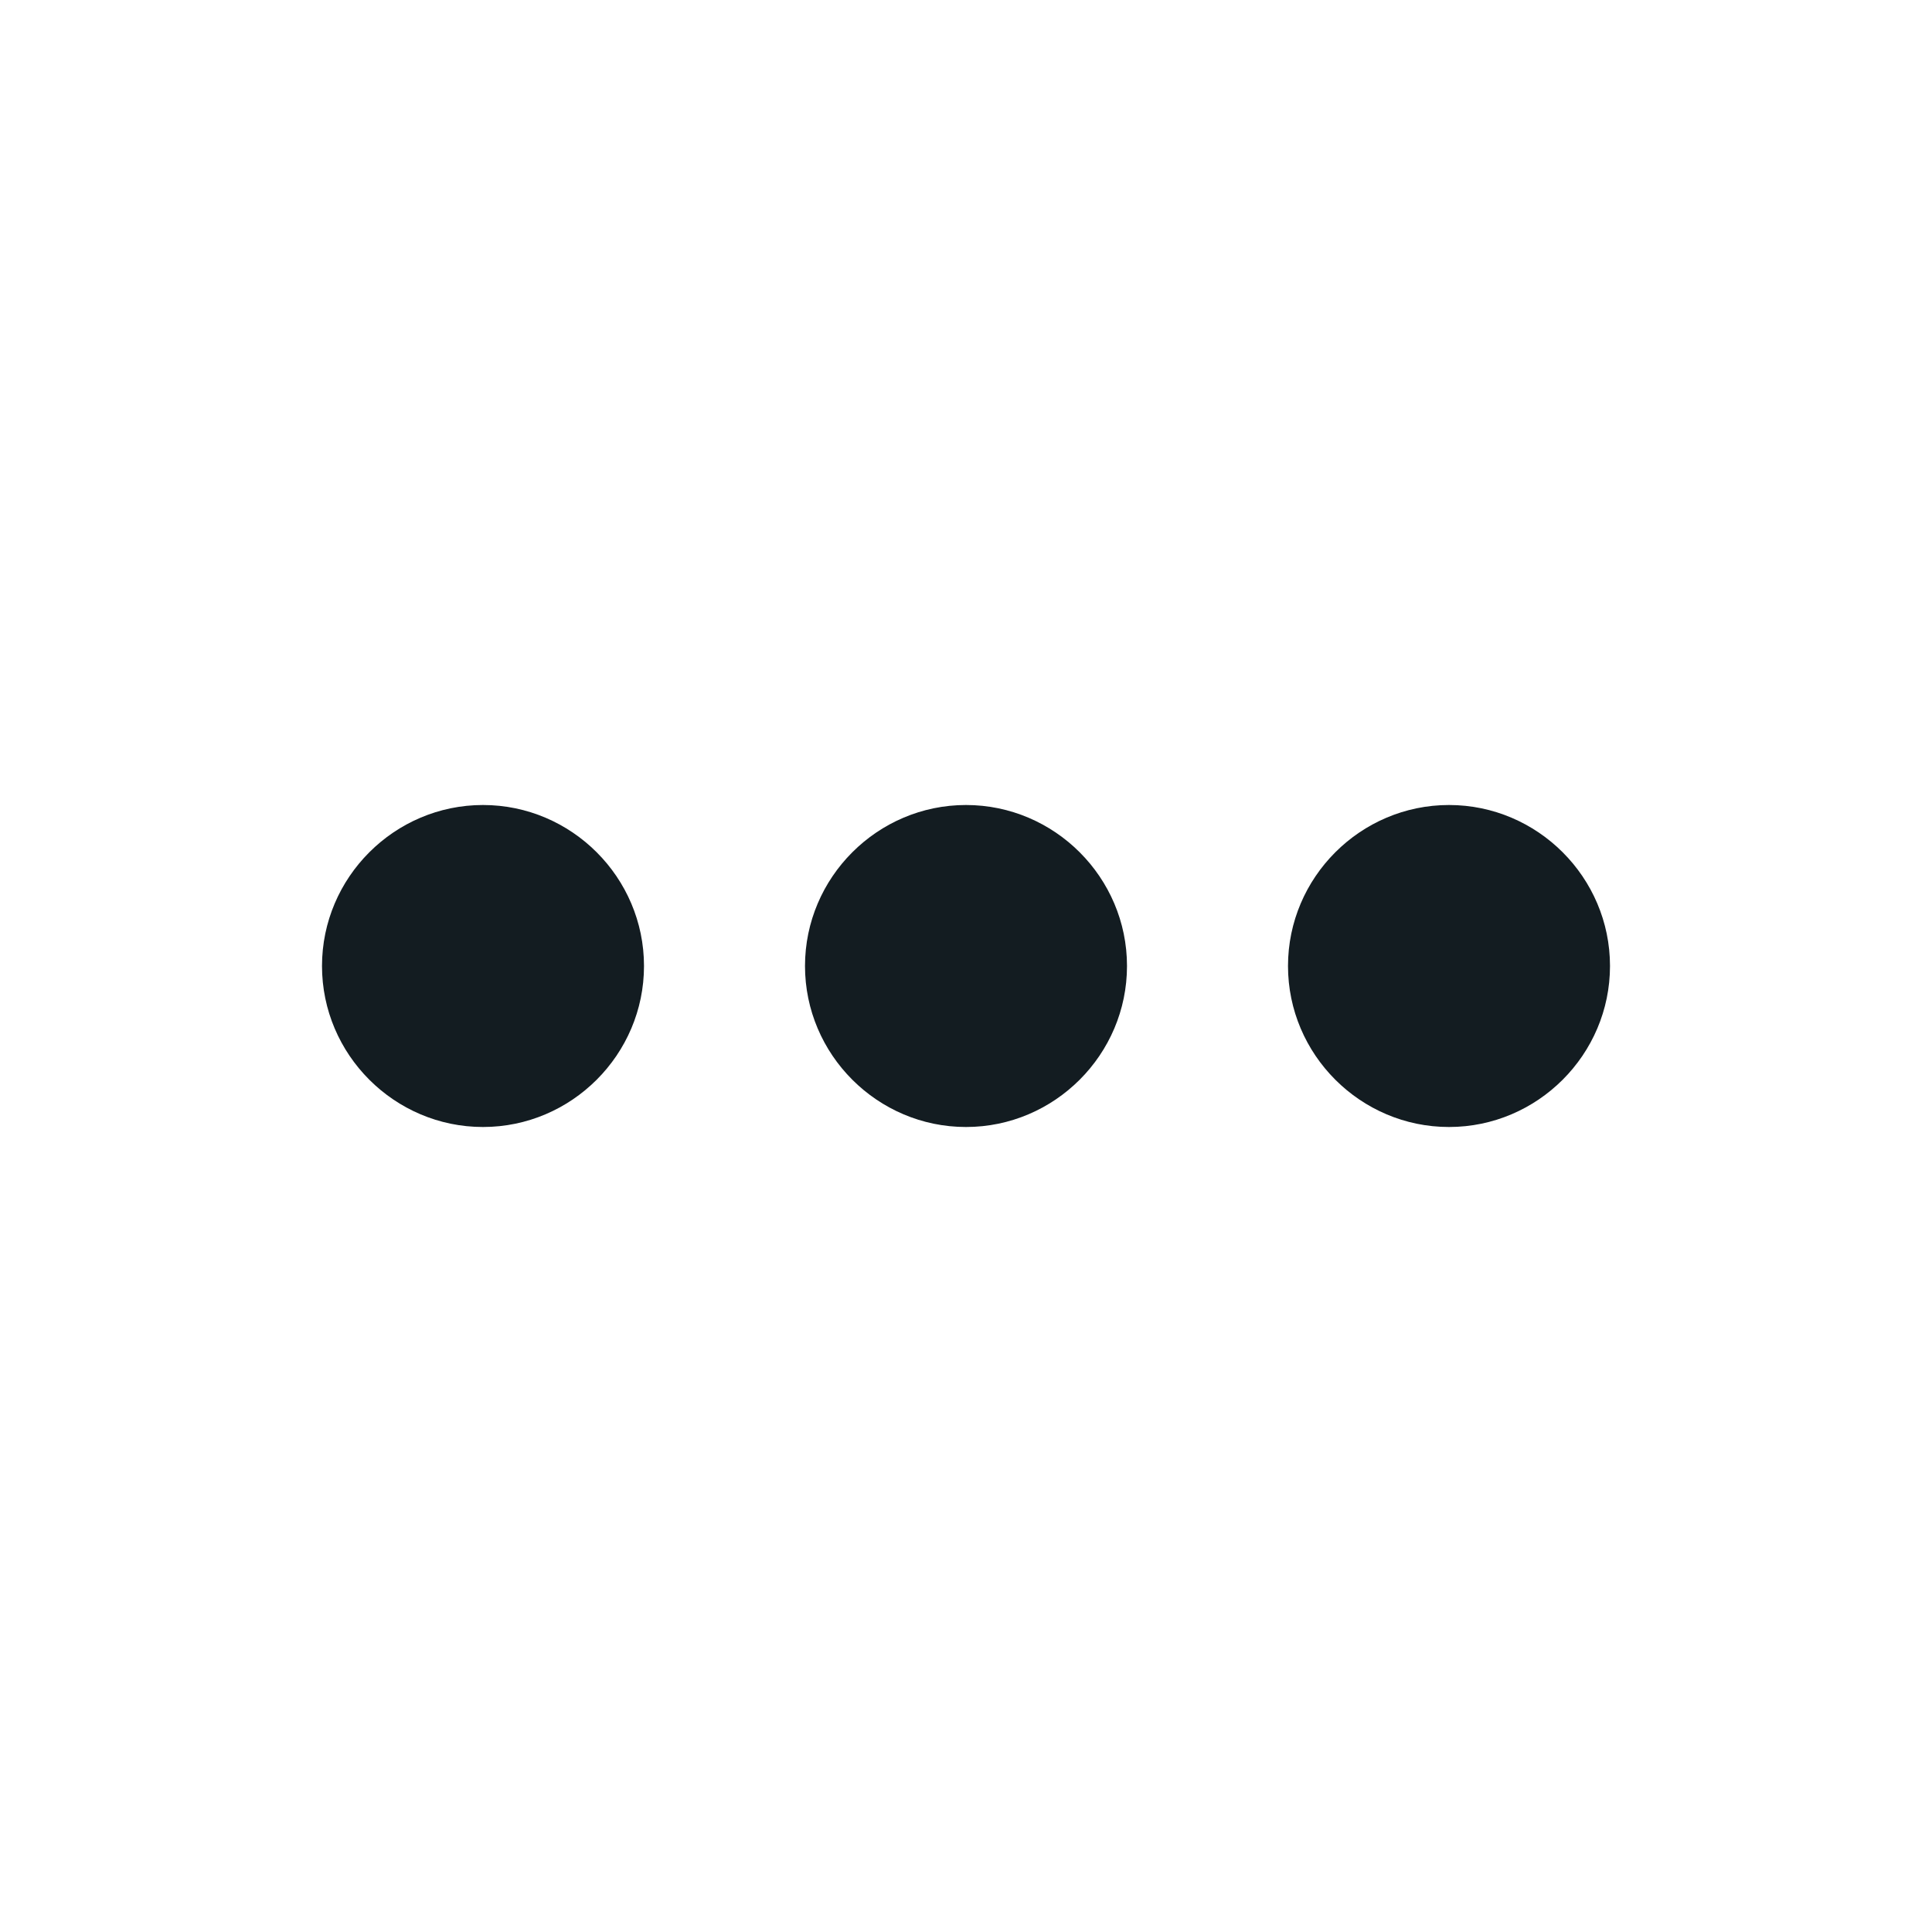
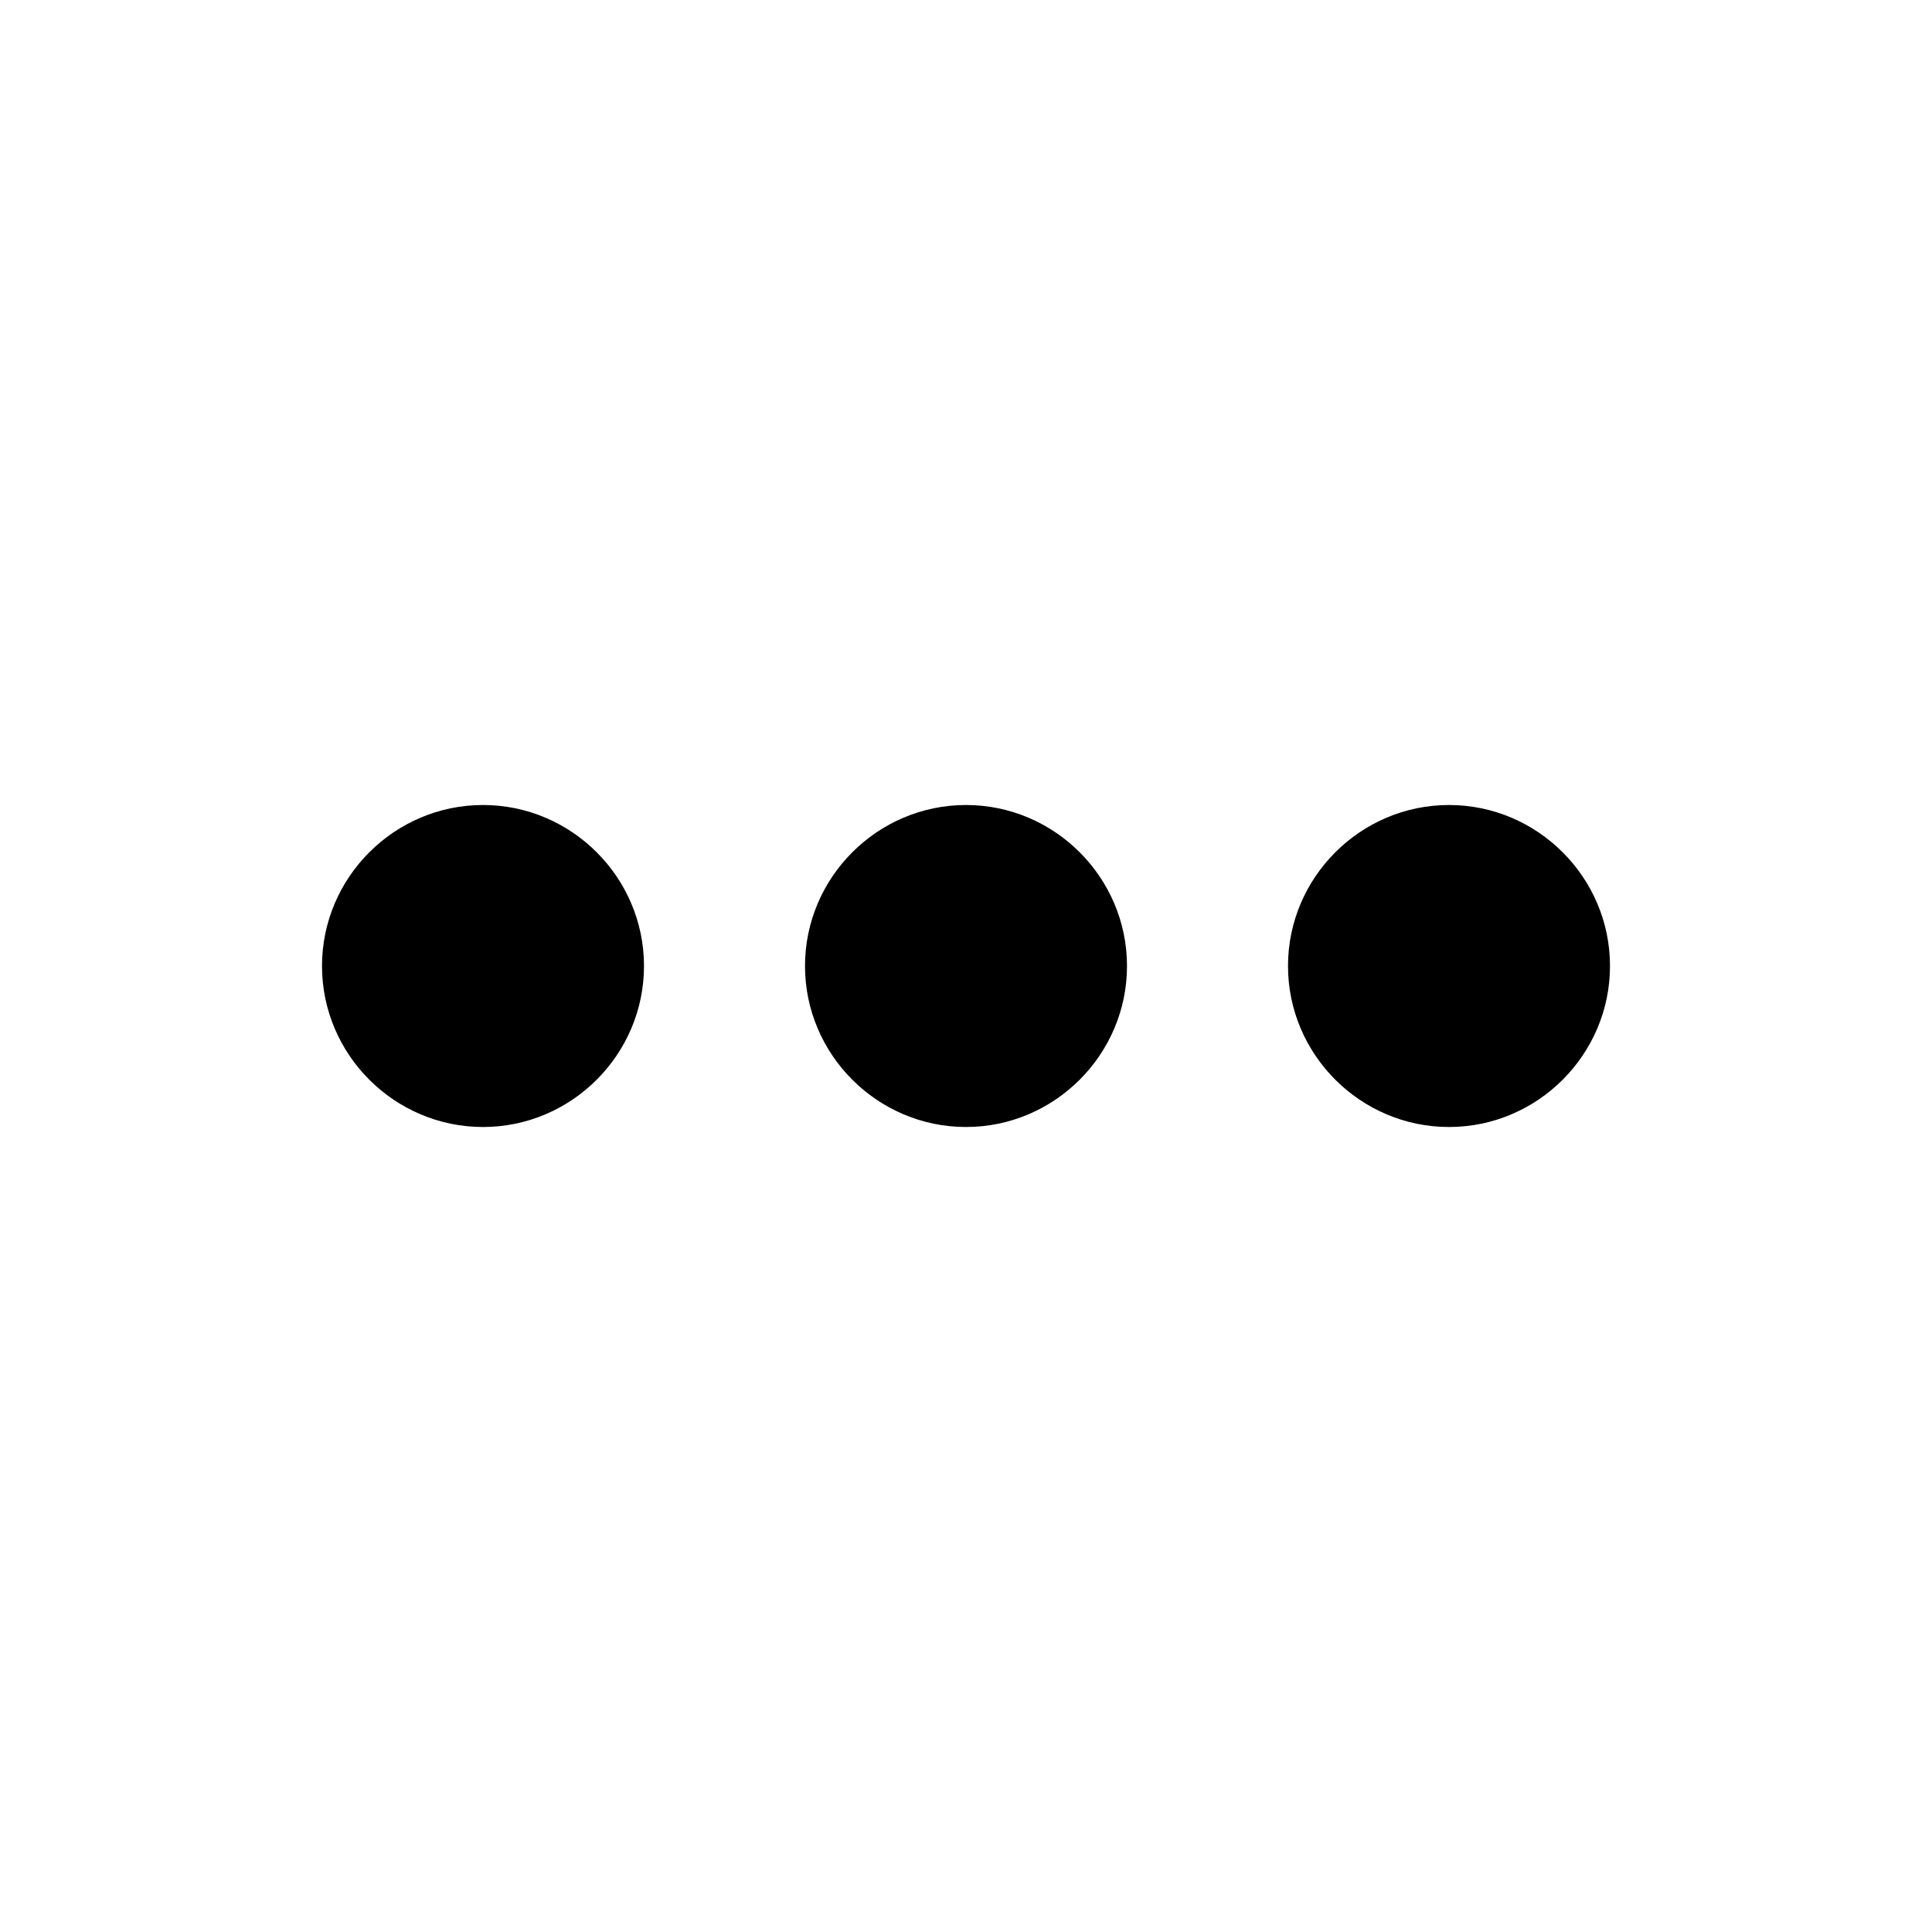
<svg xmlns="http://www.w3.org/2000/svg" width="24" height="24" viewBox="0 0 24 24" fill="none">
-   <path d="M6 10C4.9 10 4 10.9 4 12C4 13.1 4.9 14 6 14C7.1 14 8 13.1 8 12C8 10.9 7.1 10 6 10ZM18 10C16.9 10 16 10.9 16 12C16 13.1 16.9 14 18 14C19.1 14 20 13.1 20 12C20 10.9 19.1 10 18 10ZM12 10C10.9 10 10 10.9 10 12C10 13.1 10.9 14 12 14C13.1 14 14 13.1 14 12C14 10.9 13.1 10 12 10Z" fill="#131C21" />
+   <path d="M6 10C4.9 10 4 10.9 4 12C4 13.1 4.9 14 6 14C7.1 14 8 13.1 8 12C8 10.9 7.1 10 6 10ZM18 10C16.9 10 16 10.9 16 12C16 13.1 16.9 14 18 14C19.1 14 20 13.1 20 12C20 10.9 19.1 10 18 10ZM12 10C10.9 10 10 10.9 10 12C10 13.1 10.9 14 12 14C13.1 14 14 13.1 14 12C14 10.9 13.1 10 12 10Z" fill="black" />
</svg>
